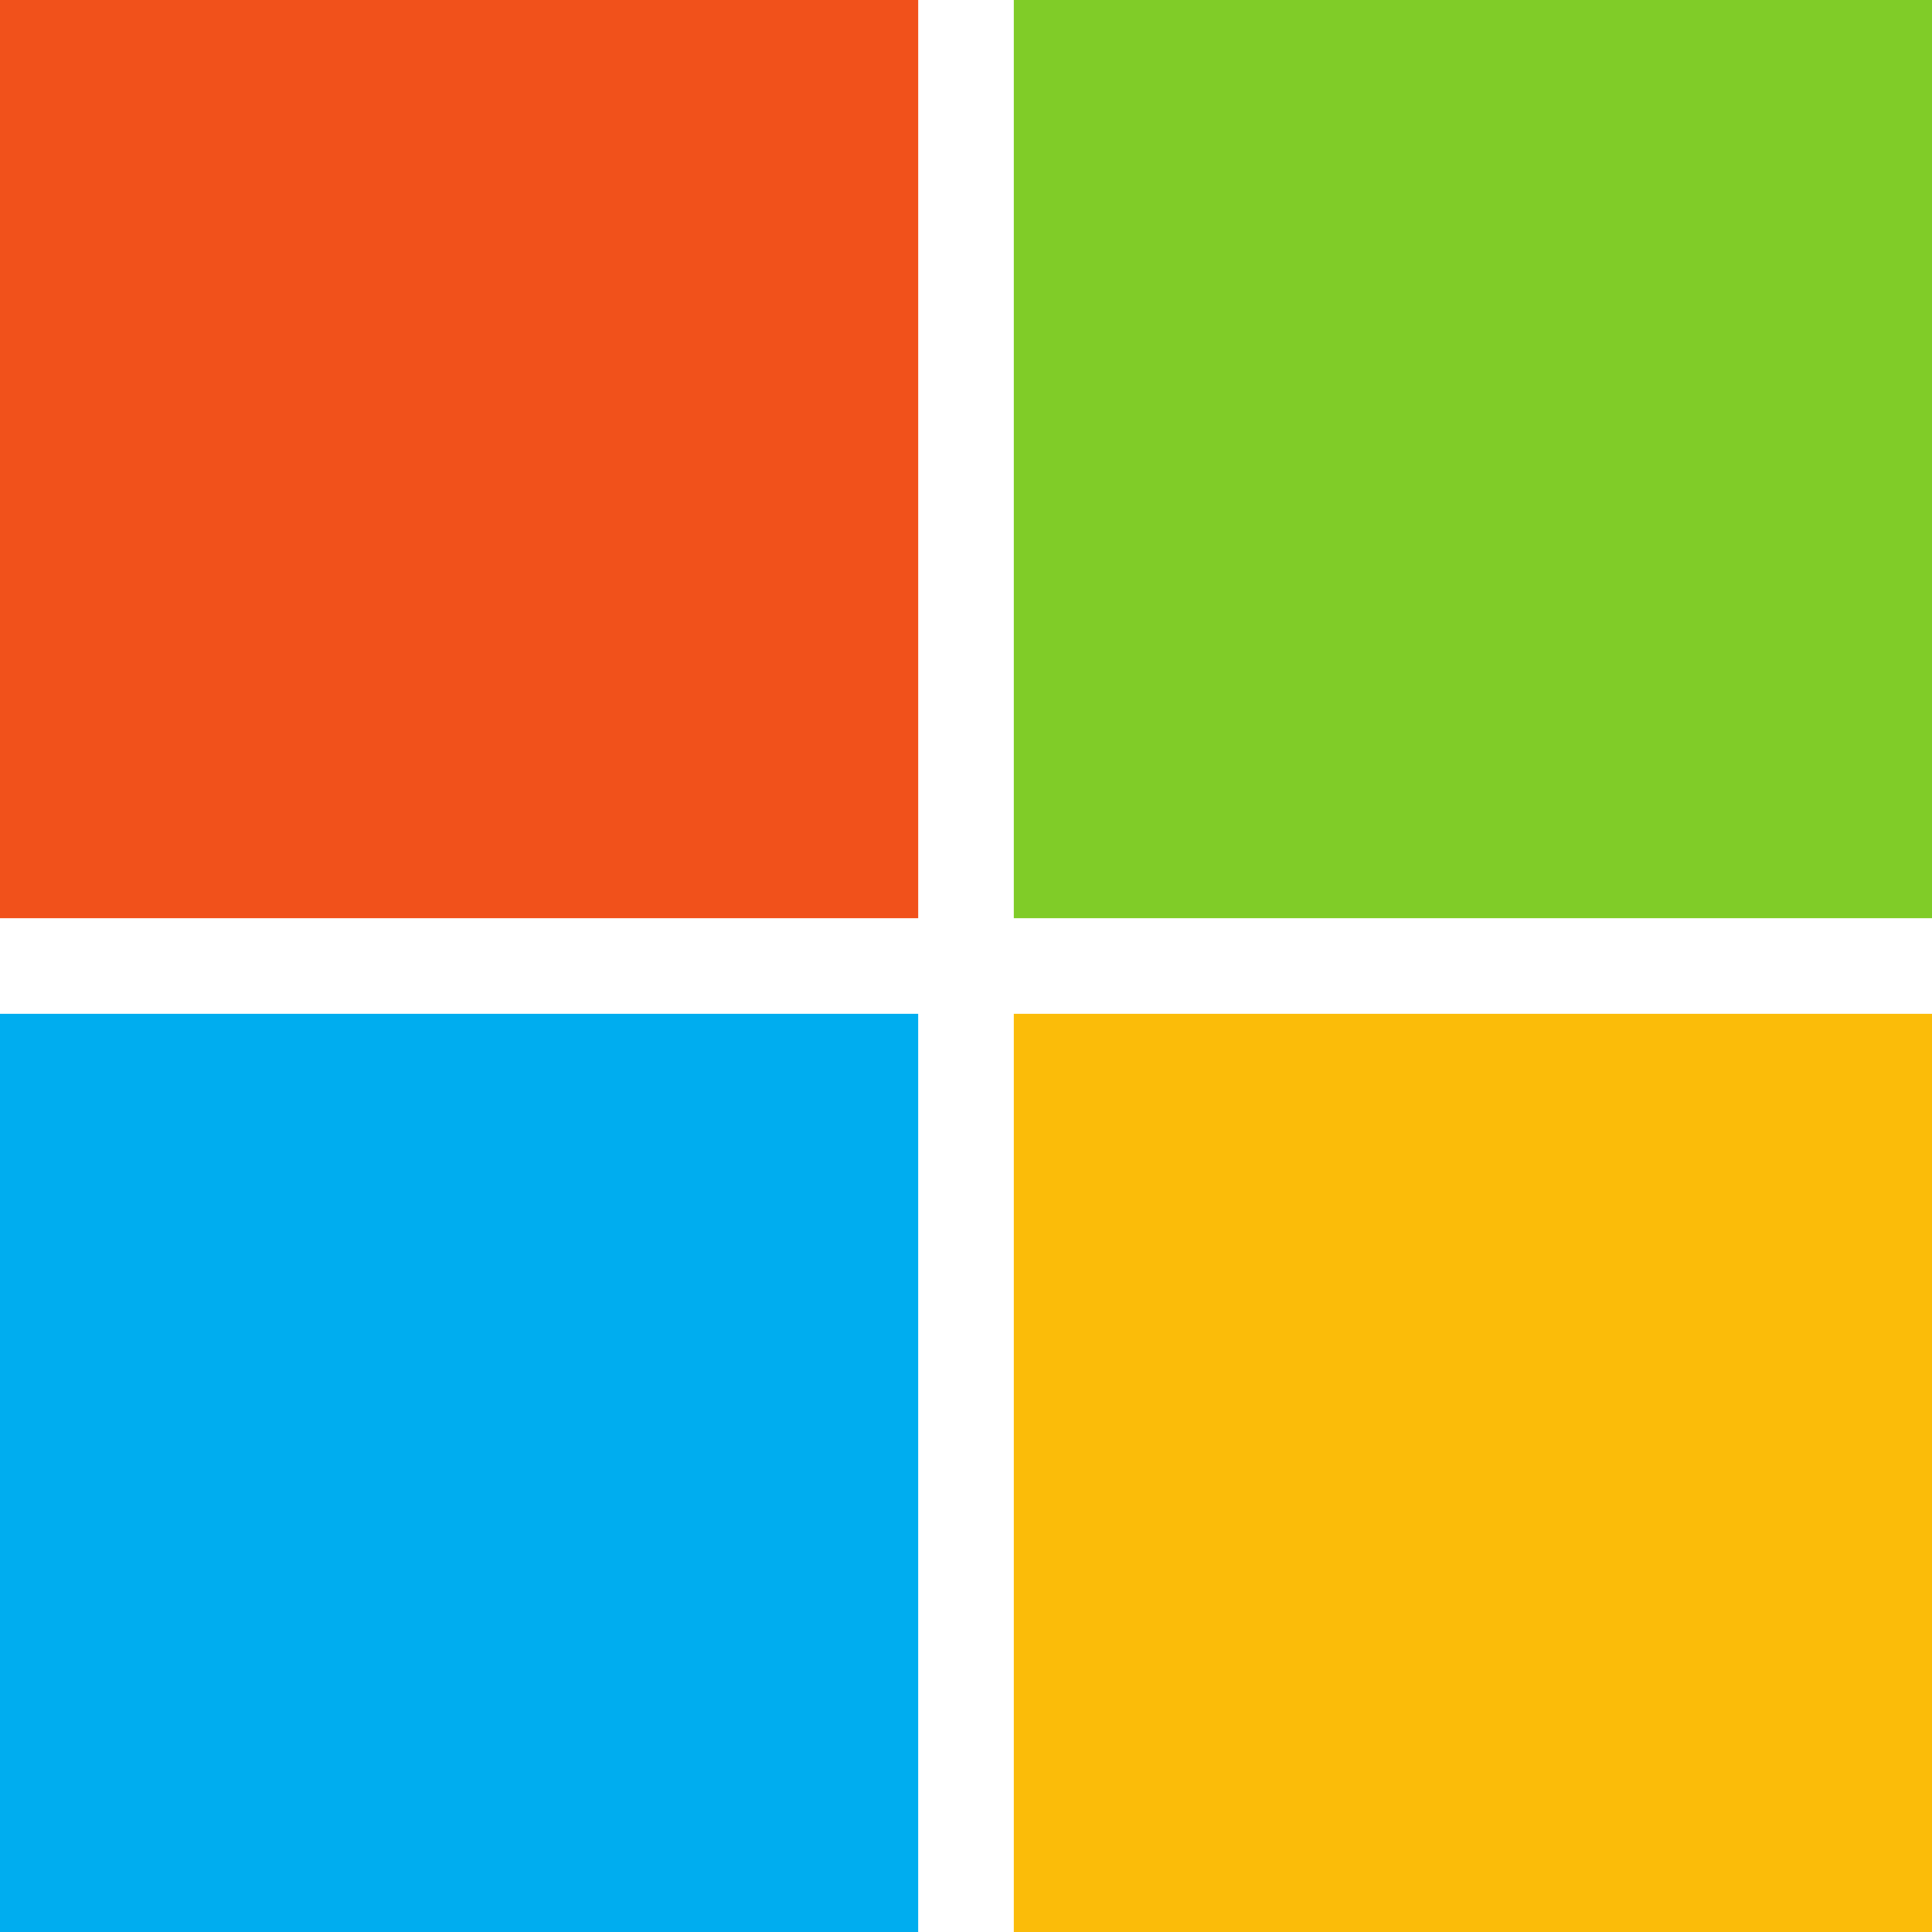
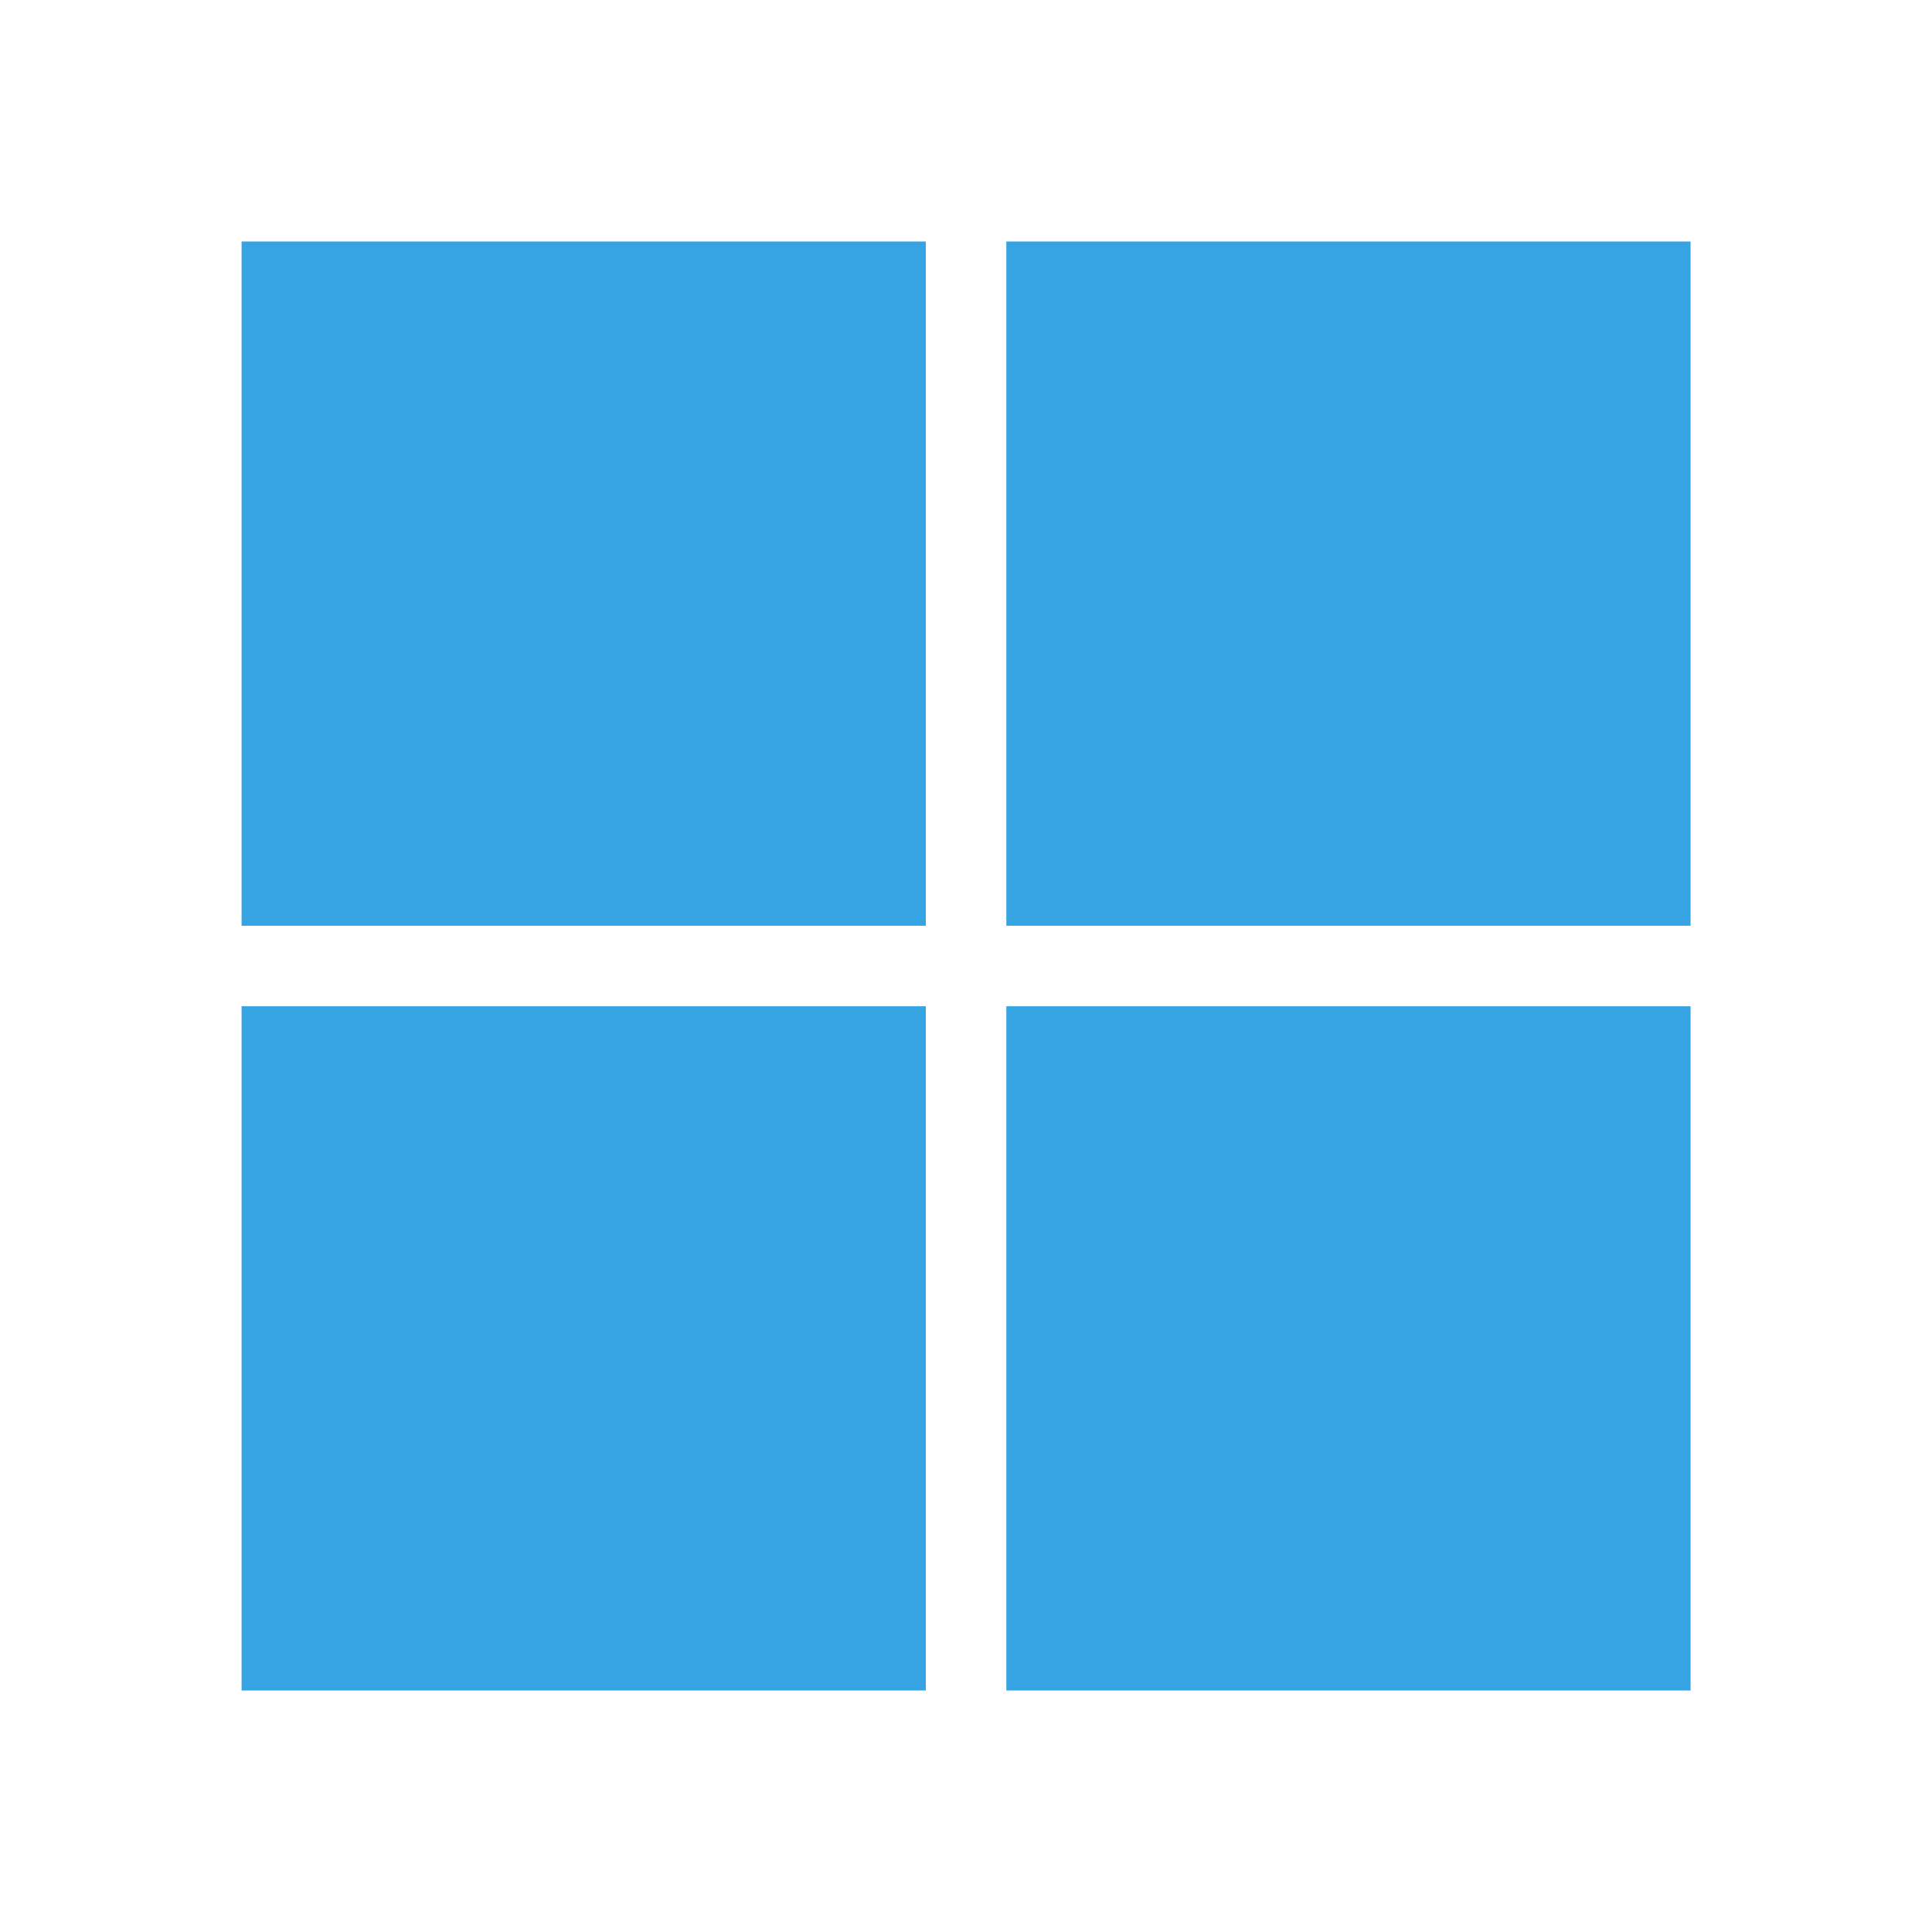
- <svg xmlns="http://www.w3.org/2000/svg" width="256" height="256" viewBox="0 0 256 256">
-   <path fill="#f1511b" d="M121.666 121.666H0V0h121.666z" />
-   <path fill="#80cc28" d="M256 121.666H134.335V0H256z" />
-   <path fill="#00adef" d="M121.663 256.002H0V134.336h121.663z" />
-   <path fill="#fbbc09" d="M256 256.002H134.335V134.336H256z" />
+ <svg xmlns="http://www.w3.org/2000/svg" width="24" height="24" viewBox="0 0 24 24">
+   <path fill="#36a4e2" d="M11.501 3v8.5h-8.5V3zm0 18h-8.5v-8.5h8.5zm1-18h8.5v8.5h-8.5zm8.5 9.5V21h-8.5v-8.5z" />
</svg>
